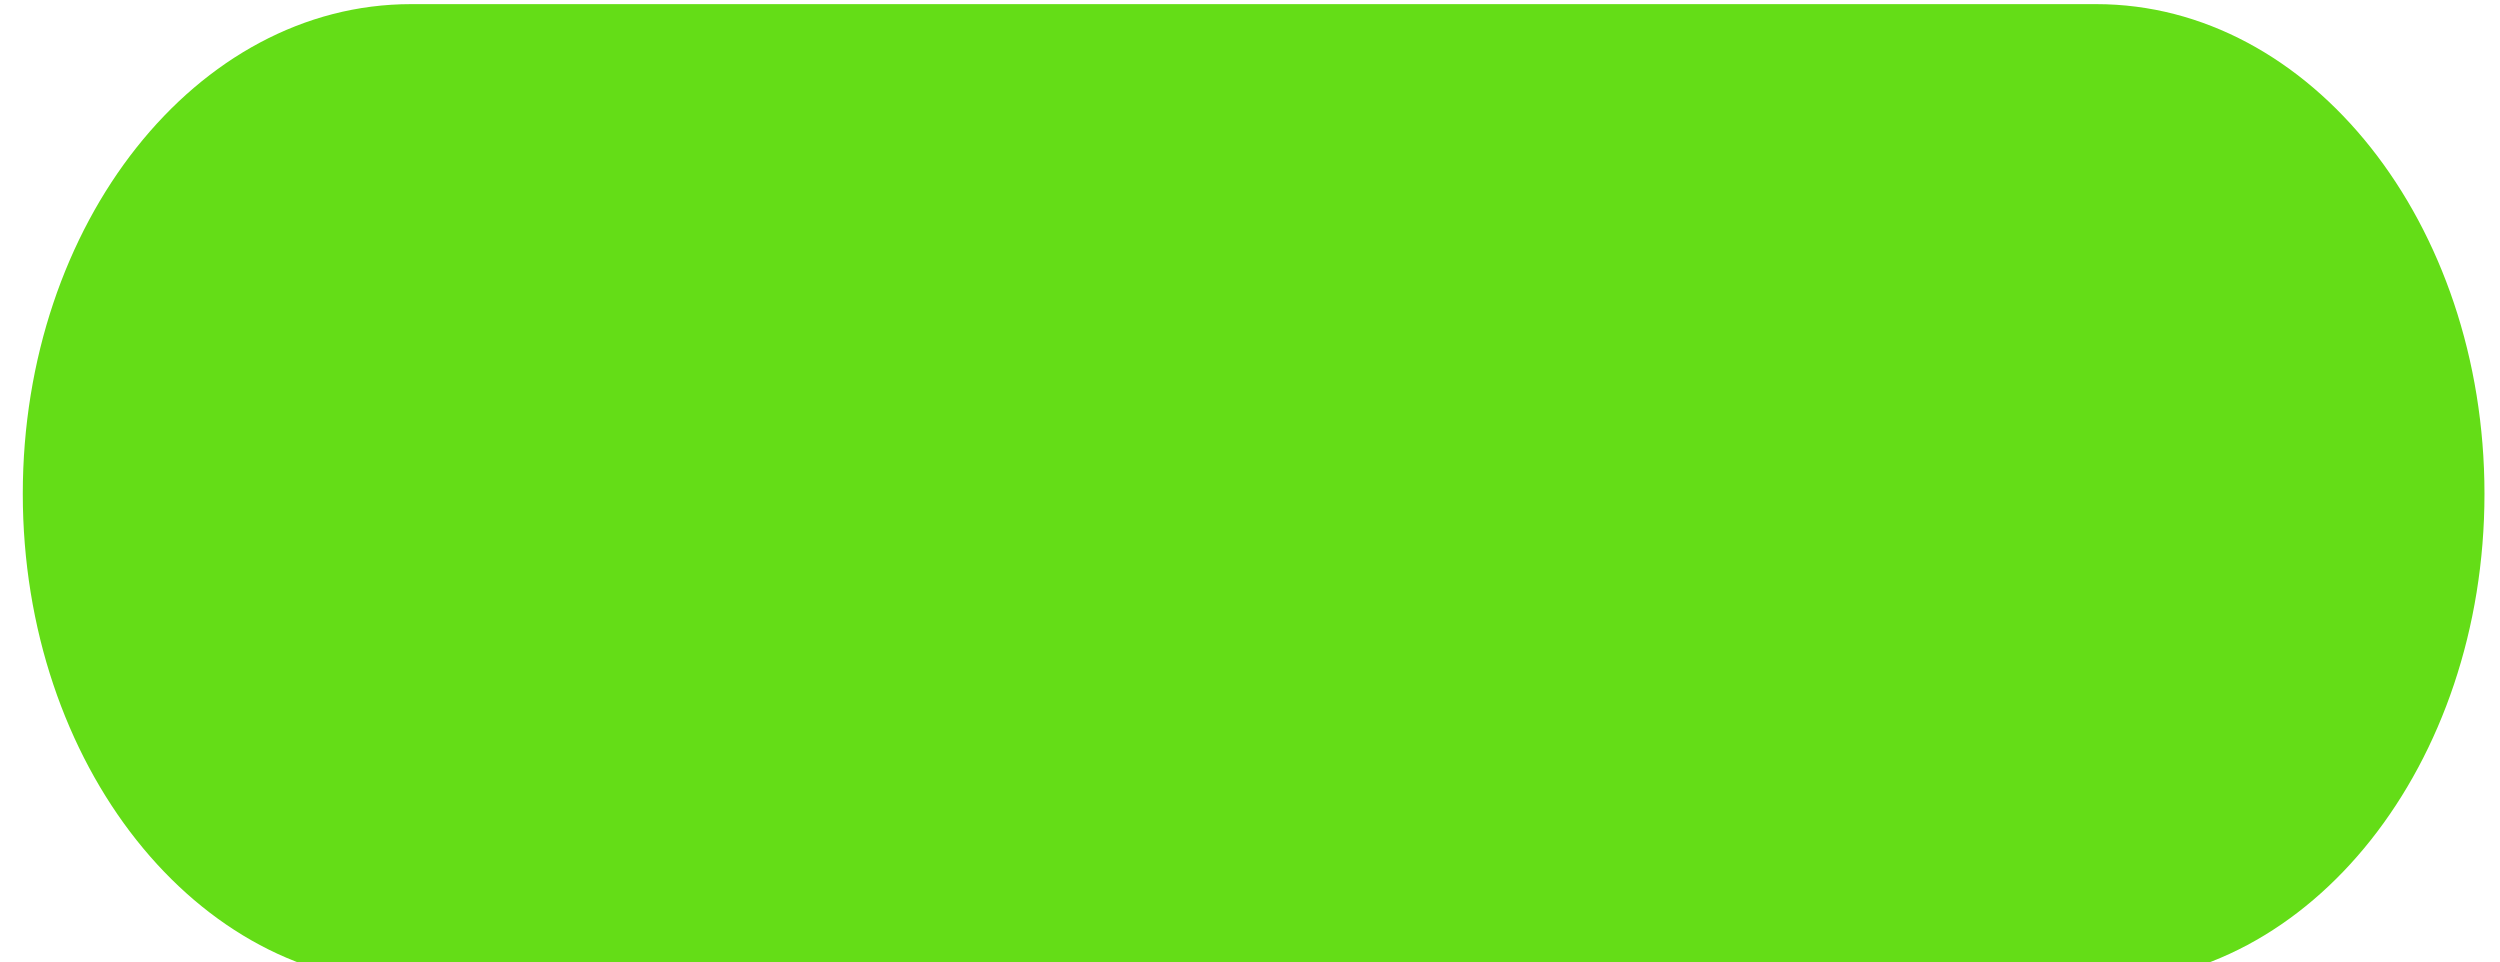
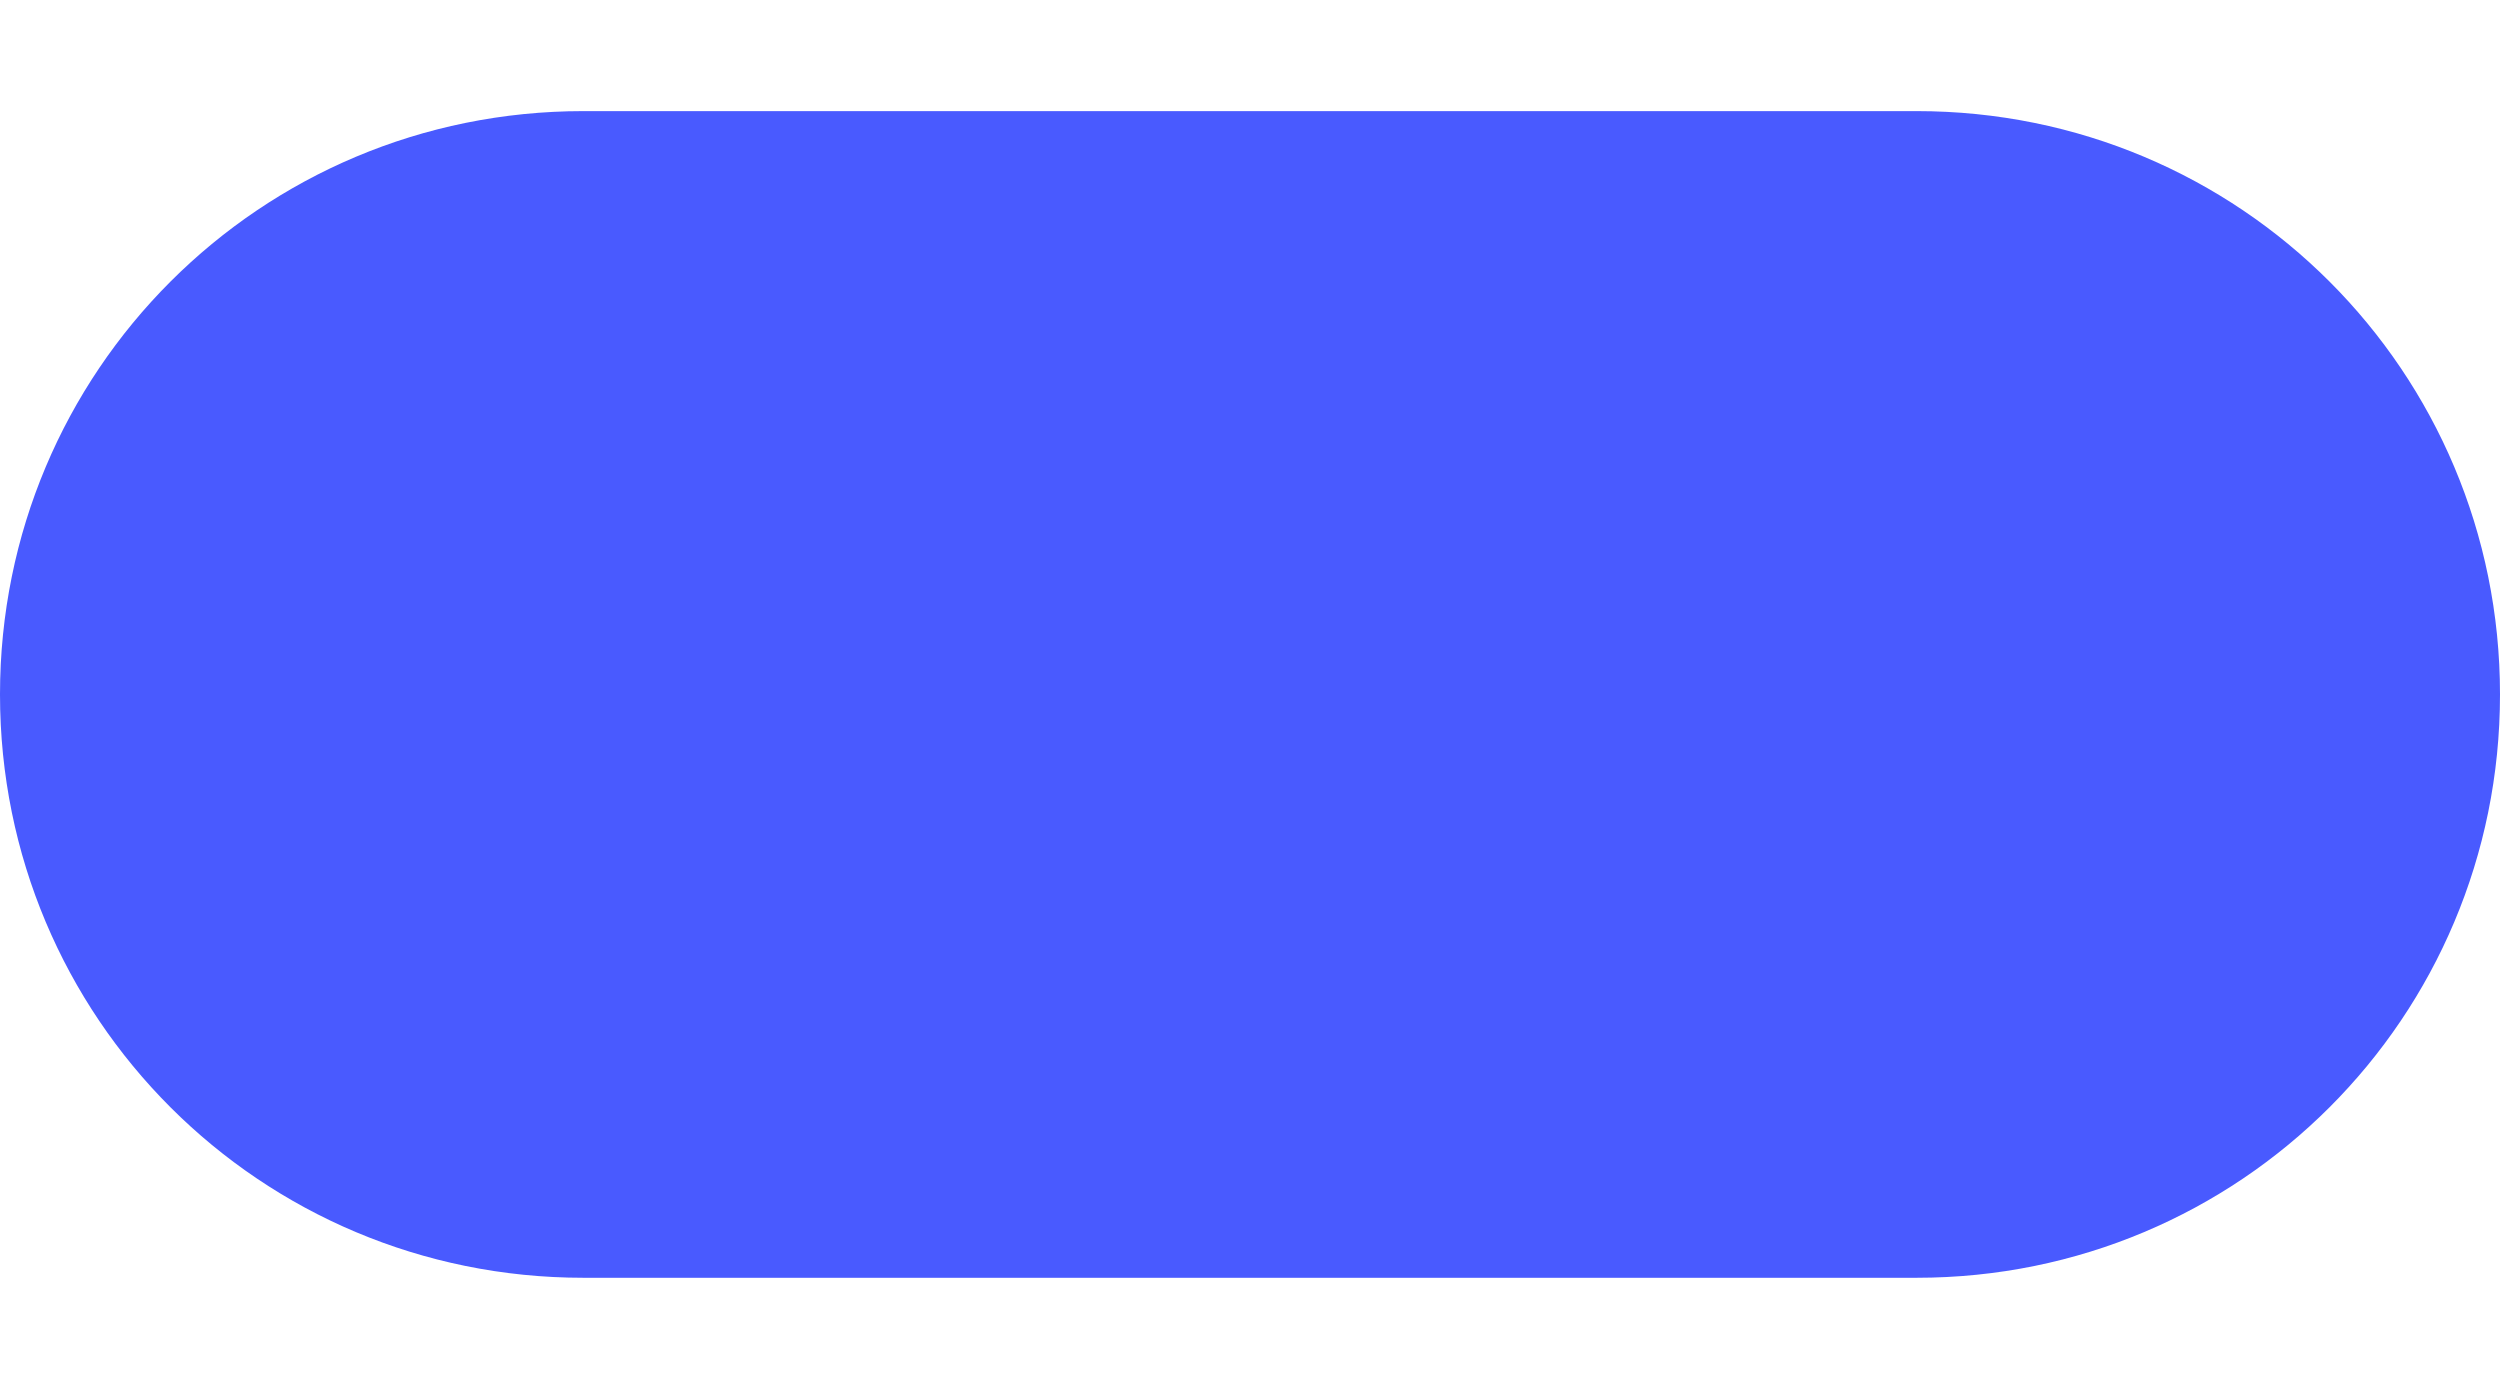
- <svg xmlns="http://www.w3.org/2000/svg" xmlns:xlink="http://www.w3.org/1999/xlink" width="52" height="20" id="svg7539" version="1.1">
-   <defs id="defs7541">
-     <marker orient="auto" refY="0" refX="0" id="Arrow1Lend" style="overflow:visible">
-       <path id="path3813" d="M 0,0 5,-5 -12.5,0 5,5 0,0 Z" style="fill-rule:evenodd;stroke:#000000;stroke-width:1pt" transform="matrix(-0.8,0,0,-0.8,-10,0)" />
-     </marker>
-     <marker orient="auto" refY="0" refX="0" id="Arrow1Lstart" style="overflow:visible">
-       <path id="path3810" d="M 0,0 5,-5 -12.5,0 5,5 0,0 Z" style="fill-rule:evenodd;stroke:#000000;stroke-width:1pt" transform="matrix(0.8,0,0,0.8,10,0)" />
-     </marker>
-     <linearGradient id="linearGradient3837">
-       <stop style="stop-color:#000000;stop-opacity:0.447;" offset="0" id="stop3839" />
-       <stop id="stop3841" offset="0.476" style="stop-color:#000000;stop-opacity:0.275;" />
-       <stop style="stop-color:#000000;stop-opacity:0.255;" offset="0.974" id="stop3843" />
-       <stop style="stop-color:#000000;stop-opacity:0.188;" offset="1" id="stop3845" />
-     </linearGradient>
-     <linearGradient id="linearGradient3819">
-       <stop style="stop-color:#000000;stop-opacity:0.447;" offset="0" id="stop3821" />
-       <stop id="stop3823" offset="0.048" style="stop-color:#000000;stop-opacity:1" />
-       <stop style="stop-color:#000000;stop-opacity:0.255;" offset="0.974" id="stop3825" />
-       <stop style="stop-color:#000000;stop-opacity:0.188;" offset="1" id="stop3827" />
-     </linearGradient>
-     <linearGradient xlink:href="#linearGradient4929-9-0-03-2-2-2-3-9-7-3-7-7-2-6-3-4-7-3-3" id="linearGradient7362" gradientUnits="userSpaceOnUse" gradientTransform="matrix(0.7662338,0,0,1.095238,-297.6493,-420.3883)" x1="617.509" y1="446.545" x2="617.509" y2="457.801" />
-     <linearGradient id="linearGradient4929-9-0-03-2-2-2-3-9-7-3-7-7-2-6-3-4-7-3-3">
-       <stop id="stop4931-7-3-3-9-6-4-6-1-9-5-2-4-0-3-4-8-9-6-8" style="stop-color:#ffffff;stop-opacity:1" offset="0" />
-       <stop id="stop4933-0-1-2-7-9-6-0-7-8-0-4-1-4-6-6-1-0-2-4" style="stop-color:#ffffff;stop-opacity:0" offset="1" />
-     </linearGradient>
-     <linearGradient xlink:href="#linearGradient4695-1-4-3-5-0-6" id="linearGradient7365" gradientUnits="userSpaceOnUse" gradientTransform="matrix(0.2422908,0,0,0.9047619,83.97378,-280.6678)" x1="292.857" y1="211.076" x2="292.857" y2="233.827" />
-     <linearGradient id="linearGradient4695-1-4-3-5-0-6">
-       <stop id="stop4697-9-9-7-0-1-5" style="stop-color:#000000;stop-opacity:0.33;" offset="0" />
-       <stop id="stop4699-5-8-9-0-4-0" style="stop-color:#000000;stop-opacity:0" offset="1" />
-     </linearGradient>
-     <linearGradient id="linearGradient4751-5-4-1-2-9-1-2-3-365-589-154-4-7-64-3-8-6-5-3">
-       <stop id="stop9737-3-0-8-1-8-3-3-0" style="stop-color:#ffffff;stop-opacity:1" offset="0" />
-       <stop id="stop9739-4-8-0-7-48-9-7-7" style="stop-color:#ebebeb;stop-opacity:1" offset="1" />
-     </linearGradient>
-     <linearGradient y2="266.218" x2="257.578" y1="289.329" x1="257.578" gradientTransform="matrix(2.065481,0,0,1.038461,-6.556808,-369.6725)" gradientUnits="userSpaceOnUse" id="linearGradient7810" xlink:href="#linearGradient4751-5-4-1-2-9-1-2-3-365-589-154-4-7-64-3-8-6-5-3" />
-     <linearGradient gradientTransform="matrix(0.4117647,0,0,0.4117647,-2.17647,-3)" gradientUnits="userSpaceOnUse" xlink:href="#linearGradient4215-8-4-7-28" id="linearGradient6387" y2="8.093" x2="38.977" y1="59.968" x1="38.977" />
-     <linearGradient gradientTransform="matrix(0.5135135,0,0,0.5135135,-25.83613,-2.02128)" gradientUnits="userSpaceOnUse" xlink:href="#linearGradient4011-9-9-70-6-4" id="linearGradient6377" y2="44.341" x2="71.204" y1="6.238" x1="71.204" />
-     <linearGradient id="linearGradient4215-8-4-7-28">
-       <stop offset="0" style="stop-color:#bdbdbd;stop-opacity:1;" id="stop4217-1-2-7-5" />
-       <stop offset="1" style="stop-color:#bdbdbd;stop-opacity:1;" id="stop4219-3-4-5-0" />
-     </linearGradient>
-     <linearGradient id="linearGradient4011-9-9-70-6-4">
-       <stop offset="0" style="stop-color:#ffffff;stop-opacity:1" id="stop4013-5-4-3-4-3" />
-       <stop offset="0.508" style="stop-color:#ffffff;stop-opacity:0.235" id="stop4015-1-5-70-6-7" />
-       <stop offset="0.835" style="stop-color:#ffffff;stop-opacity:0.157" id="stop4017-7-0-13-7-0" />
-       <stop offset="1" style="stop-color:#ffffff;stop-opacity:0.392" id="stop4019-1-12-7-5-0" />
-     </linearGradient>
-     <linearGradient xlink:href="#linearGradient27416-1" id="linearGradient3012" gradientUnits="userSpaceOnUse" gradientTransform="matrix(2.785809,0,0,0.9719081,-1785.294,-614.8992)" x1="731.057" y1="654.815" x2="731.057" y2="619.307" />
-     <linearGradient id="linearGradient27416-1">
-       <stop id="stop27420-2" style="stop-color:#55c1ec;stop-opacity:1" offset="0" />
-       <stop id="stop27422-3" style="stop-color:#3689e6;stop-opacity:1" offset="1" />
-     </linearGradient>
-     <linearGradient y2="619.307" x2="731.057" y1="654.815" x1="731.057" gradientTransform="matrix(2.785809,0,0,0.9719081,-1900.78,-706.9847)" gradientUnits="userSpaceOnUse" id="linearGradient6179" xlink:href="#linearGradient27416-1" />
-     <linearGradient id="linearGradient27416-1-7">
-       <stop id="stop27420-2-2" style="stop-color:#55c1ec;stop-opacity:1" offset="0" />
-       <stop id="stop27422-3-0" style="stop-color:#3689e6;stop-opacity:1" offset="1" />
-     </linearGradient>
-     <linearGradient y2="619.307" x2="731.057" y1="654.815" x1="731.057" gradientTransform="matrix(2.785809,0,0,0.9719081,-1783.794,-616.399)" gradientUnits="userSpaceOnUse" id="linearGradient3063" xlink:href="#linearGradient27416-1-7" />
-     <linearGradient xlink:href="#linearGradient3768" id="linearGradient3818" gradientUnits="userSpaceOnUse" x1="8" y1="1" x2="8" y2="14" gradientTransform="matrix(0.8666702,0,0,0.9285741,1.066641,1037.397)" />
-     <linearGradient id="linearGradient3768">
-       <stop id="stop3770" offset="0" style="stop-color:#000000;stop-opacity:0.447;" />
-       <stop style="stop-color:#000000;stop-opacity:0.275;" offset="0.078" id="stop3778" />
-       <stop id="stop3774" offset="0.974" style="stop-color:#000000;stop-opacity:0.255;" />
-       <stop id="stop3776" offset="1" style="stop-color:#000000;stop-opacity:0.188;" />
-     </linearGradient>
-     <linearGradient y2="14" x2="8" y1="1" x1="8" gradientTransform="matrix(0.8666702,0,0,0.9285741,95.06665,-87.96501)" gradientUnits="userSpaceOnUse" id="linearGradient3021" xlink:href="#linearGradient3768" />
-     <linearGradient xlink:href="#linearGradient4215-8-4-7-28" id="linearGradient3816" x1="142" y1="-90" x2="142" y2="-69" gradientUnits="userSpaceOnUse" gradientTransform="matrix(1.003107,0,0,0.6750992,-0.4535751,-26.49162)" />
-     <linearGradient xlink:href="#linearGradient4695-1-4-3-5-0-6" id="linearGradient3897" gradientUnits="userSpaceOnUse" gradientTransform="matrix(0.2422908,0,0,0.9047619,82.47354,-289.1678)" x1="292.857" y1="211.076" x2="292.857" y2="233.827" />
-   </defs>
-   <g id="layer1" transform="translate(-116,88)">
-     <rect ry="10.186" rx="8.075" y="-87.914" x="-167.677" height="20.371" width="51.203" id="rect3137" style="opacity:1;fill:#64dd17;fill-opacity:1;stroke-width:0;stroke-miterlimit:4;stroke-dasharray:none" transform="scale(-1,1)" />
-   </g>
+ <svg xmlns="http://www.w3.org/2000/svg" style="isolation:isolate" viewBox="0 0 45 25" width="45" height="25" version="1.1" id="svg4">
+   <defs id="defs8" />
+   <path id="rect27178" style="fill:#495aff;stroke-width:0;fill-opacity:1" d="m 10.5,2 h 24 C 40.317,2 45,6.683 45,12.5 45,18.317 40.317,23 34.5,23 h -24 C 4.683,23 0,18.317 0,12.5 0,6.683 4.683,2 10.5,2 Z" />
</svg>
